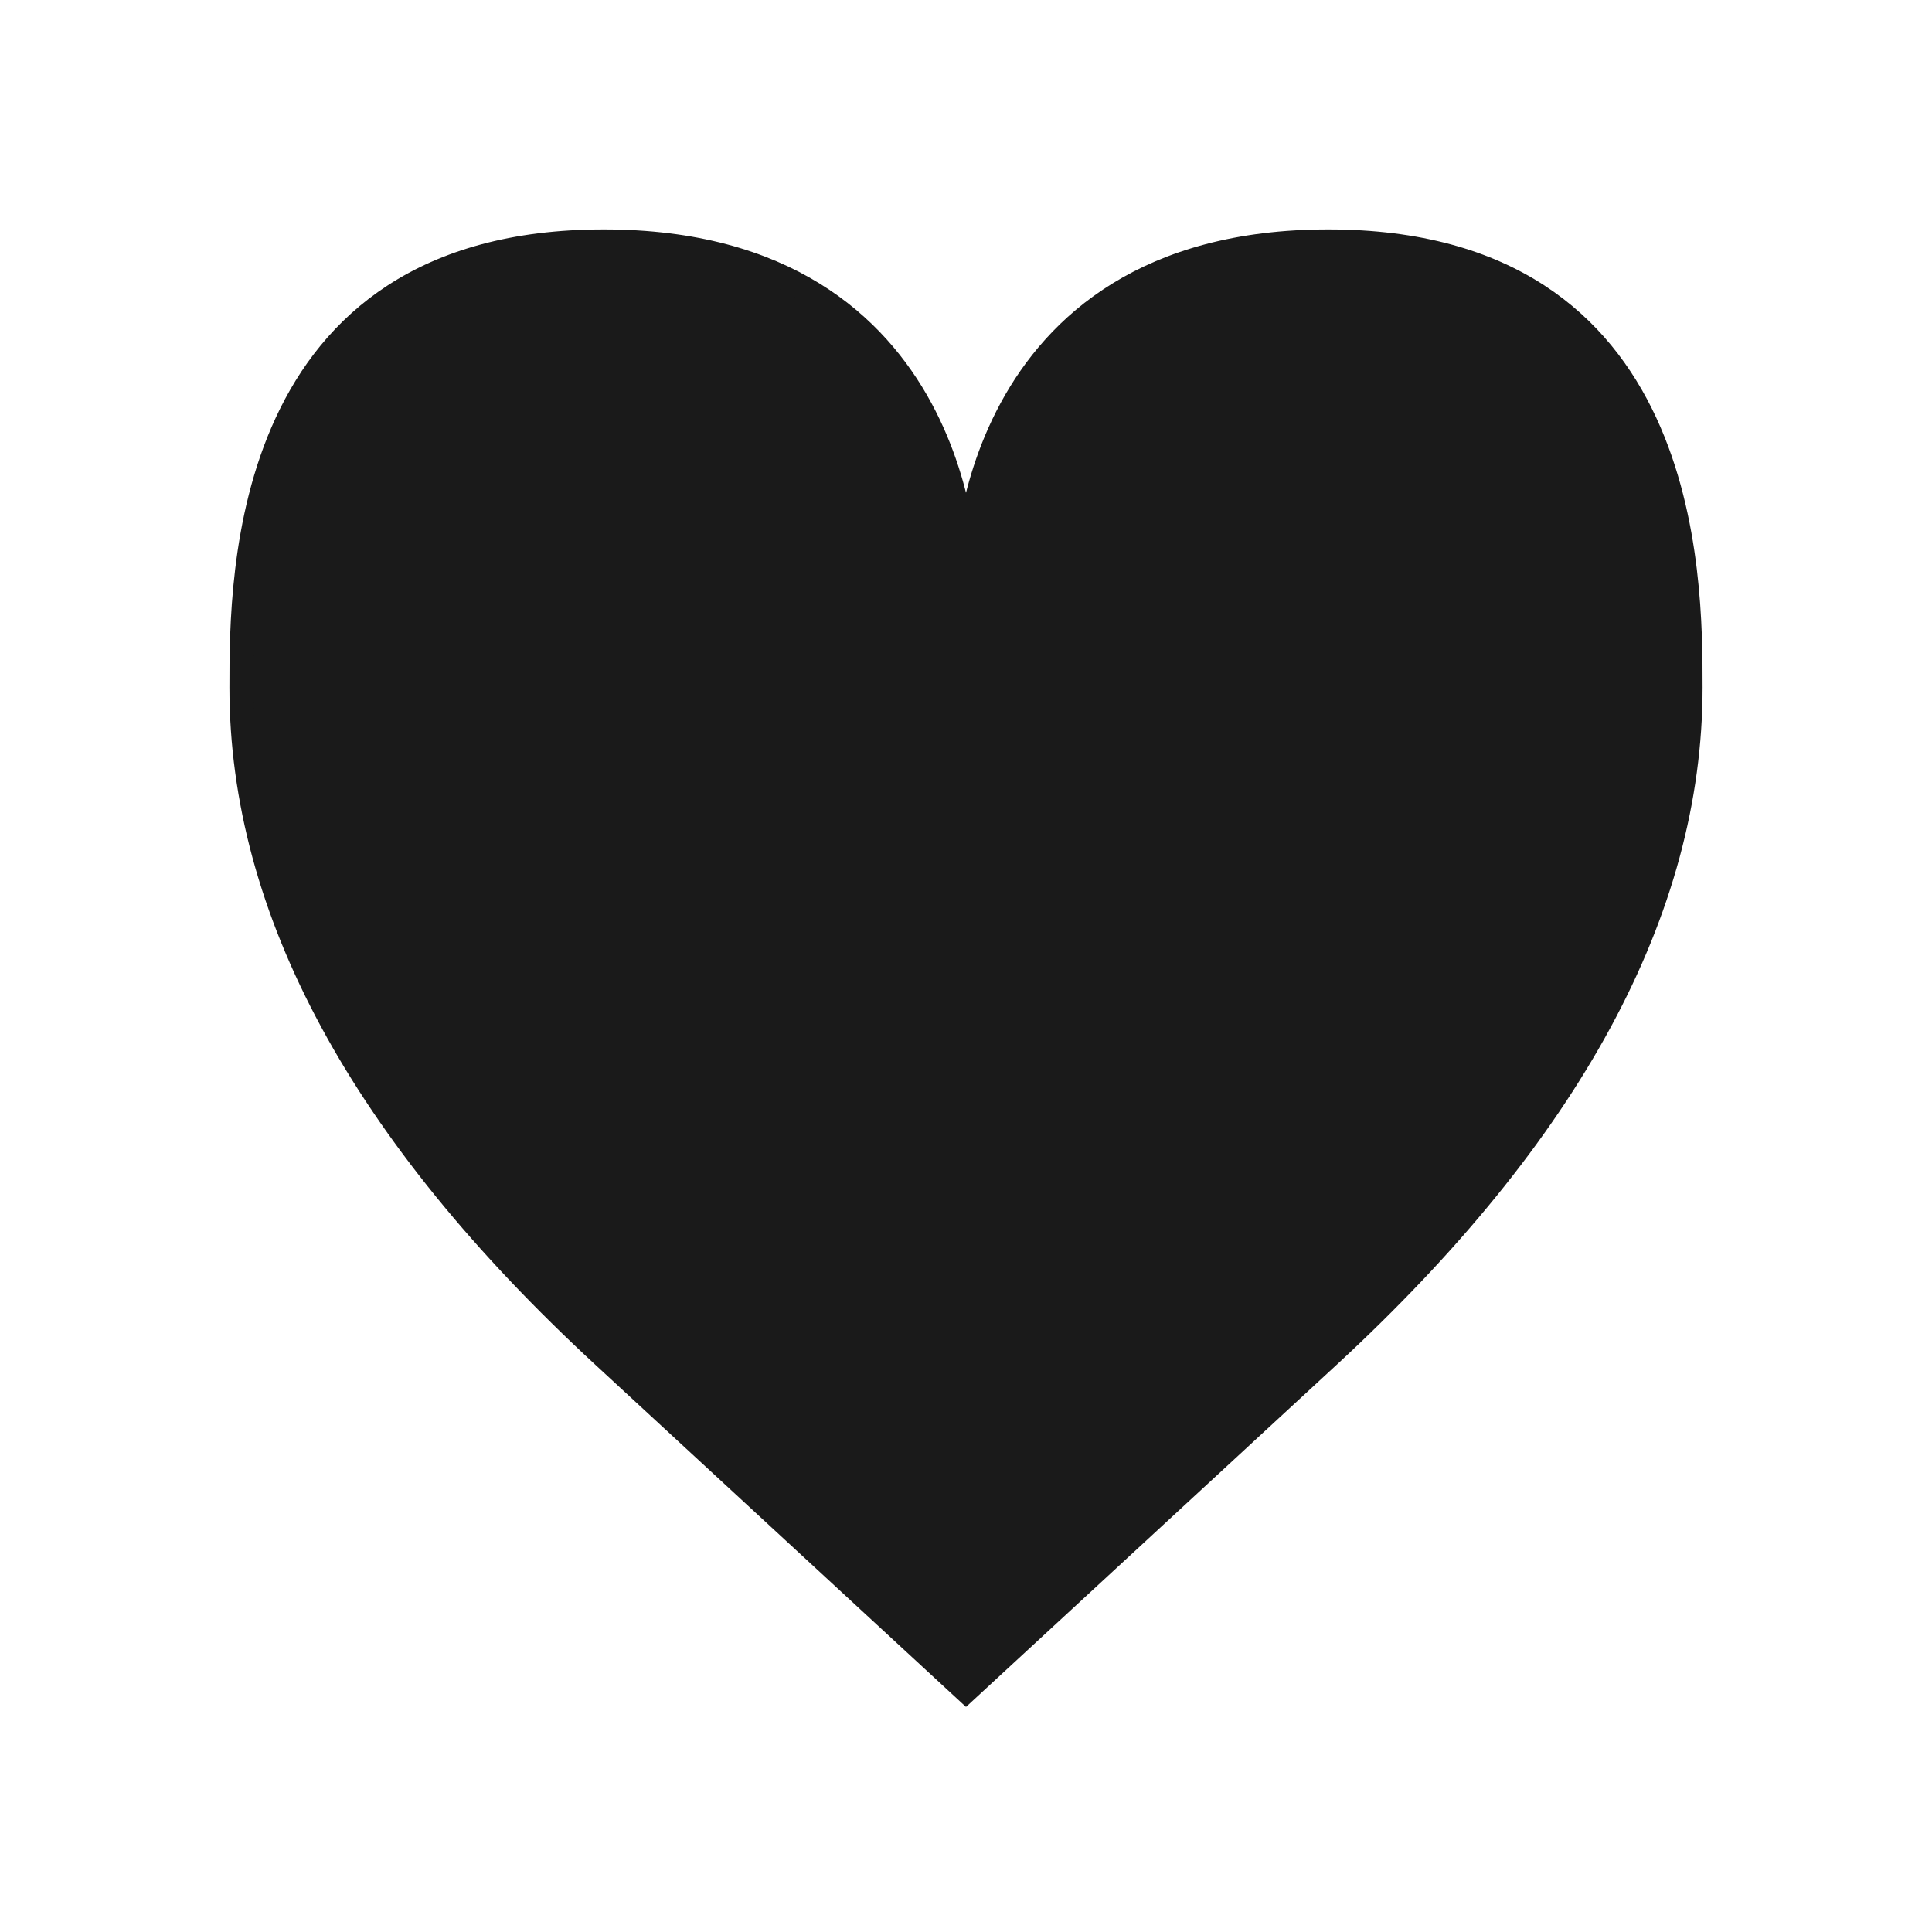
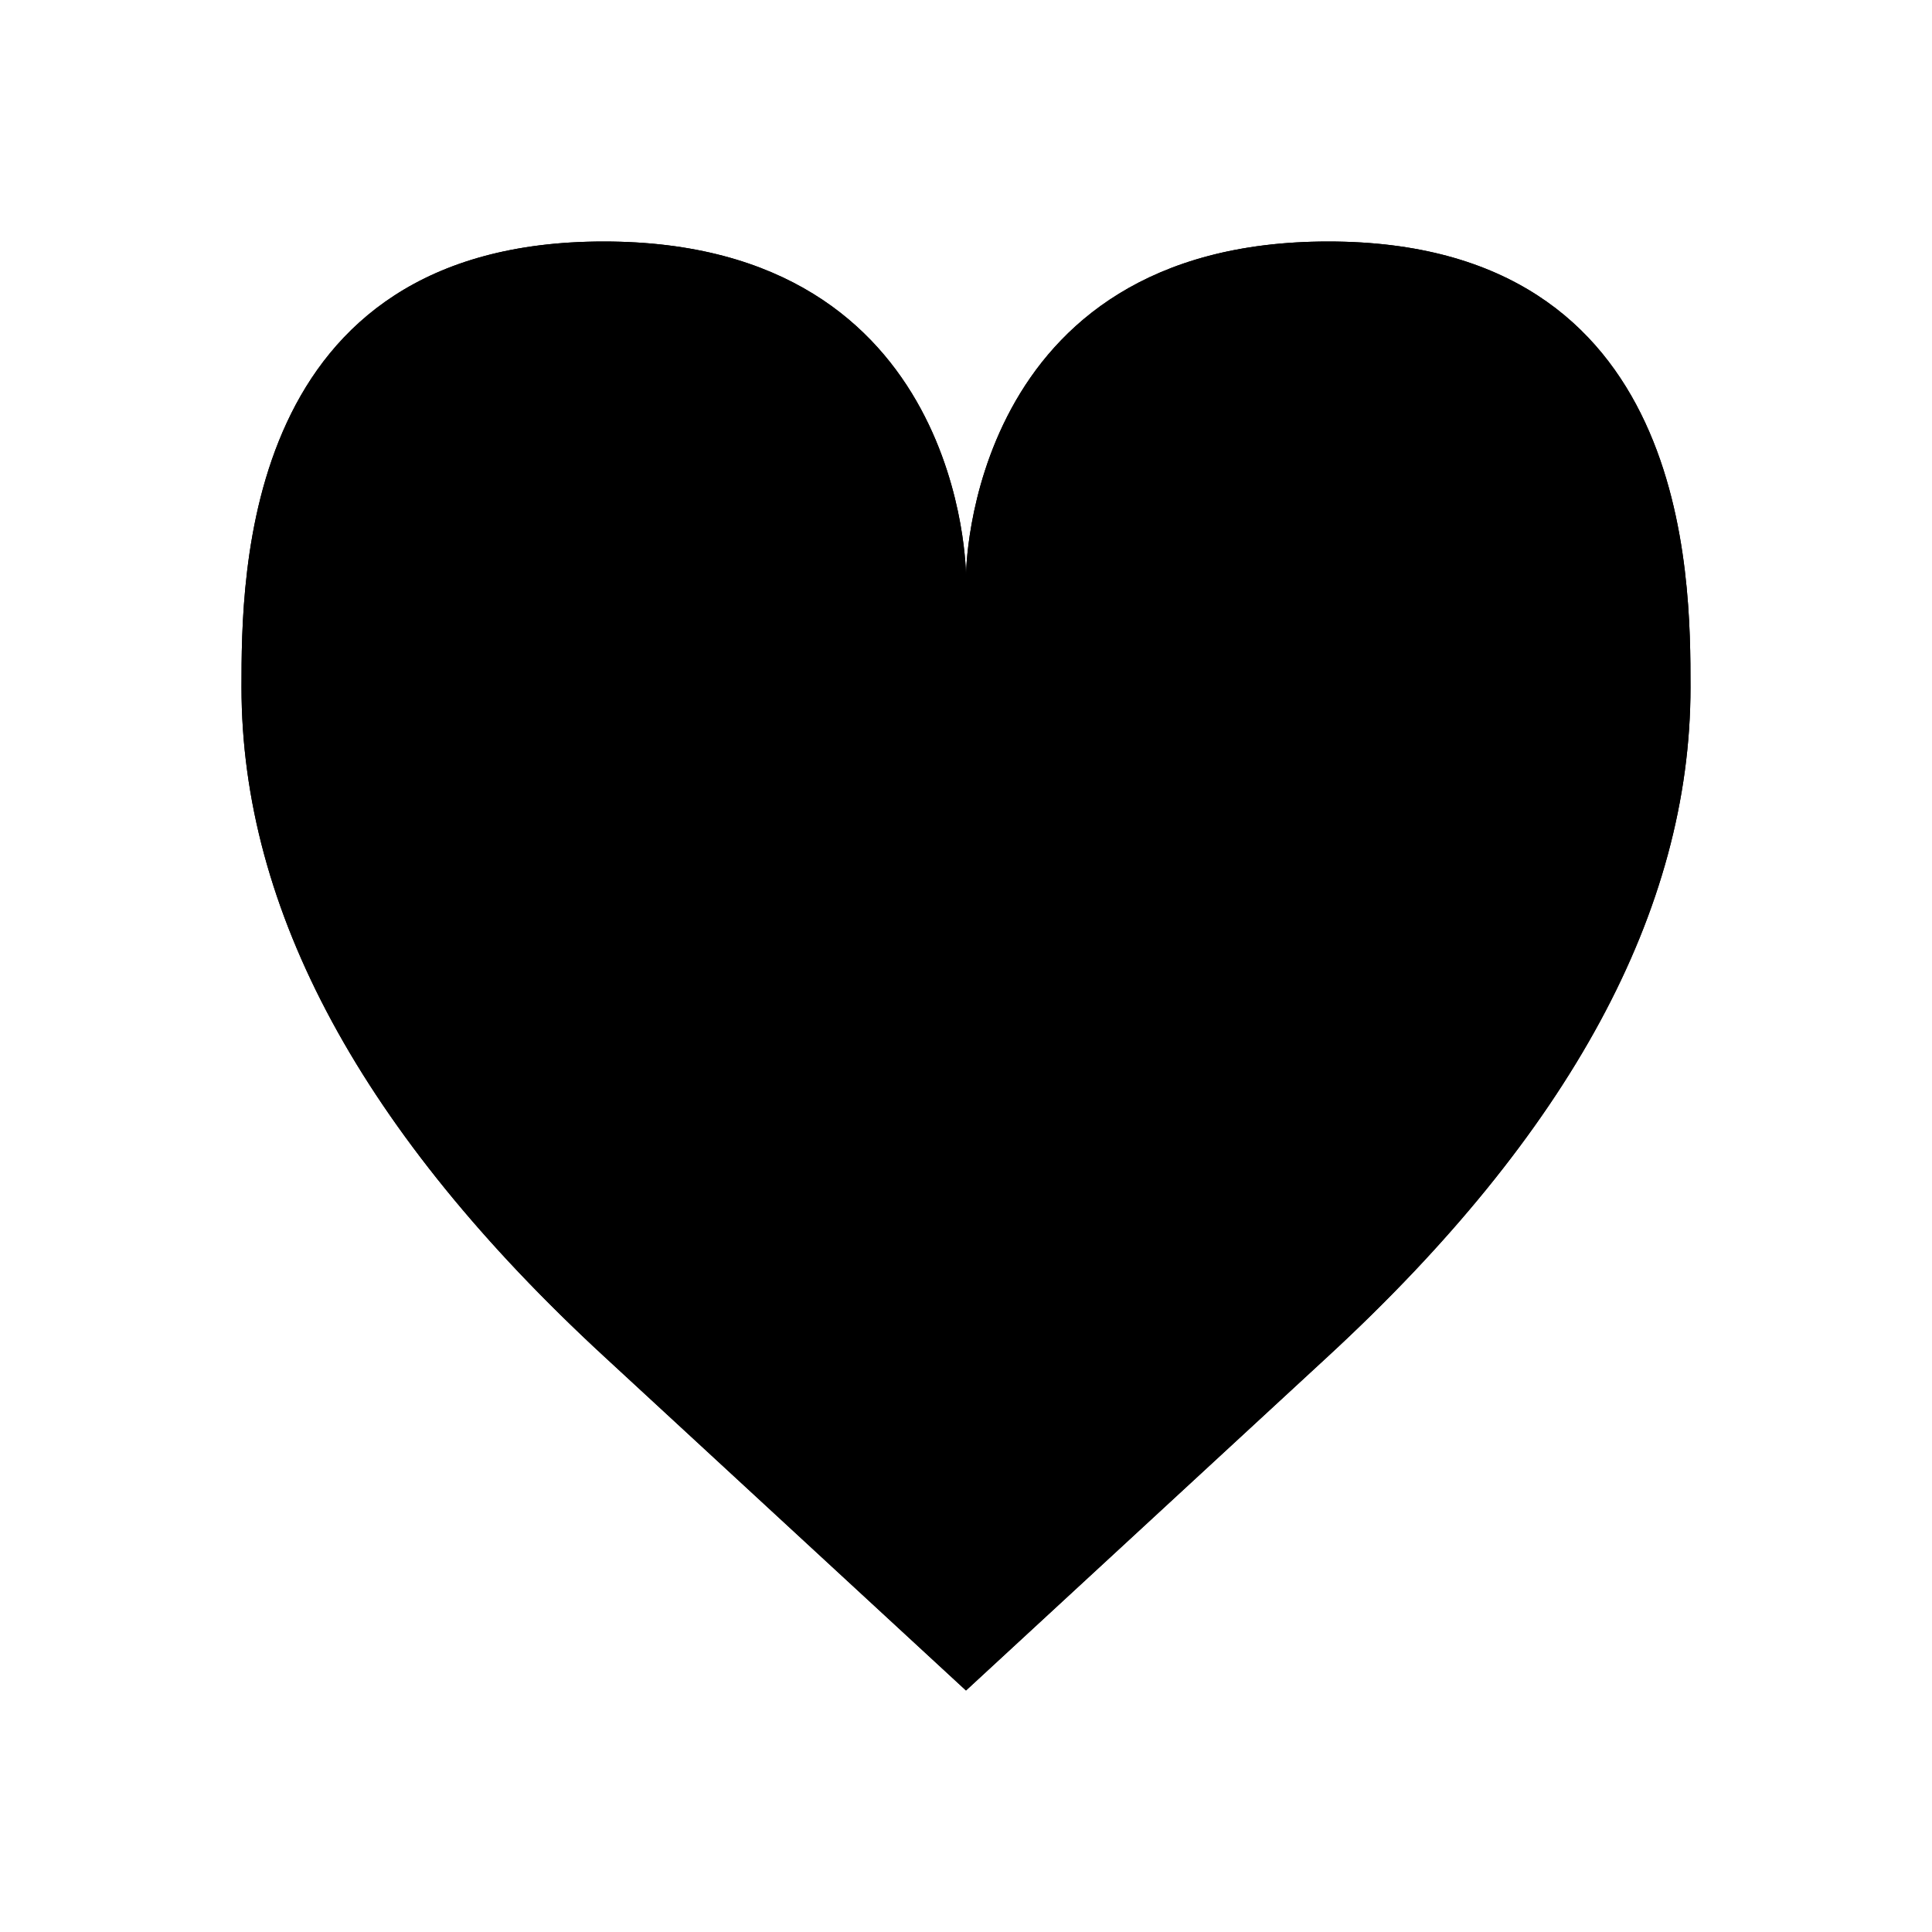
<svg xmlns="http://www.w3.org/2000/svg" viewBox="0 0 320 320">
  <defs>
    <style>
      .cls-1 {
        fill: #1a1a1a;
      }

      .cls-2 {
        fill: none;
        stroke: #1a1a1a;
        stroke-miterlimit: 2;
        stroke-width: 4px;
      }
    </style>
  </defs>
  <g id="Layer_5" data-name="Layer 5">
    <g>
-       <path class="cls-1" d="M100,40c60,0,60,55.385,60,55.385S160,40,220,40s60,55.385,60,73.846q0,55.385-60,110.769L160,280l-60-55.385Q40,169.231,40,113.846C40,95.385,40,40,100,40Z" />
-       <path class="cls-2" d="M100,40c60,0,60,55.385,60,55.385S160,40,220,40s60,55.385,60,73.846q0,55.385-60,110.769L160,280l-60-55.385Q40,169.231,40,113.846C40,95.385,40,40,100,40Z" />
+       <path d="M100,40c60,0,60,55.385,60,55.385S160,40,220,40s60,55.385,60,73.846q0,55.385-60,110.769L160,280l-60-55.385Q40,169.231,40,113.846C40,95.385,40,40,100,40Z" />
+       <path d="M100,40c60,0,60,55.385,60,55.385S160,40,220,40s60,55.385,60,73.846q0,55.385-60,110.769L160,280l-60-55.385Q40,169.231,40,113.846C40,95.385,40,40,100,40Z" />
    </g>
  </g>
</svg>
